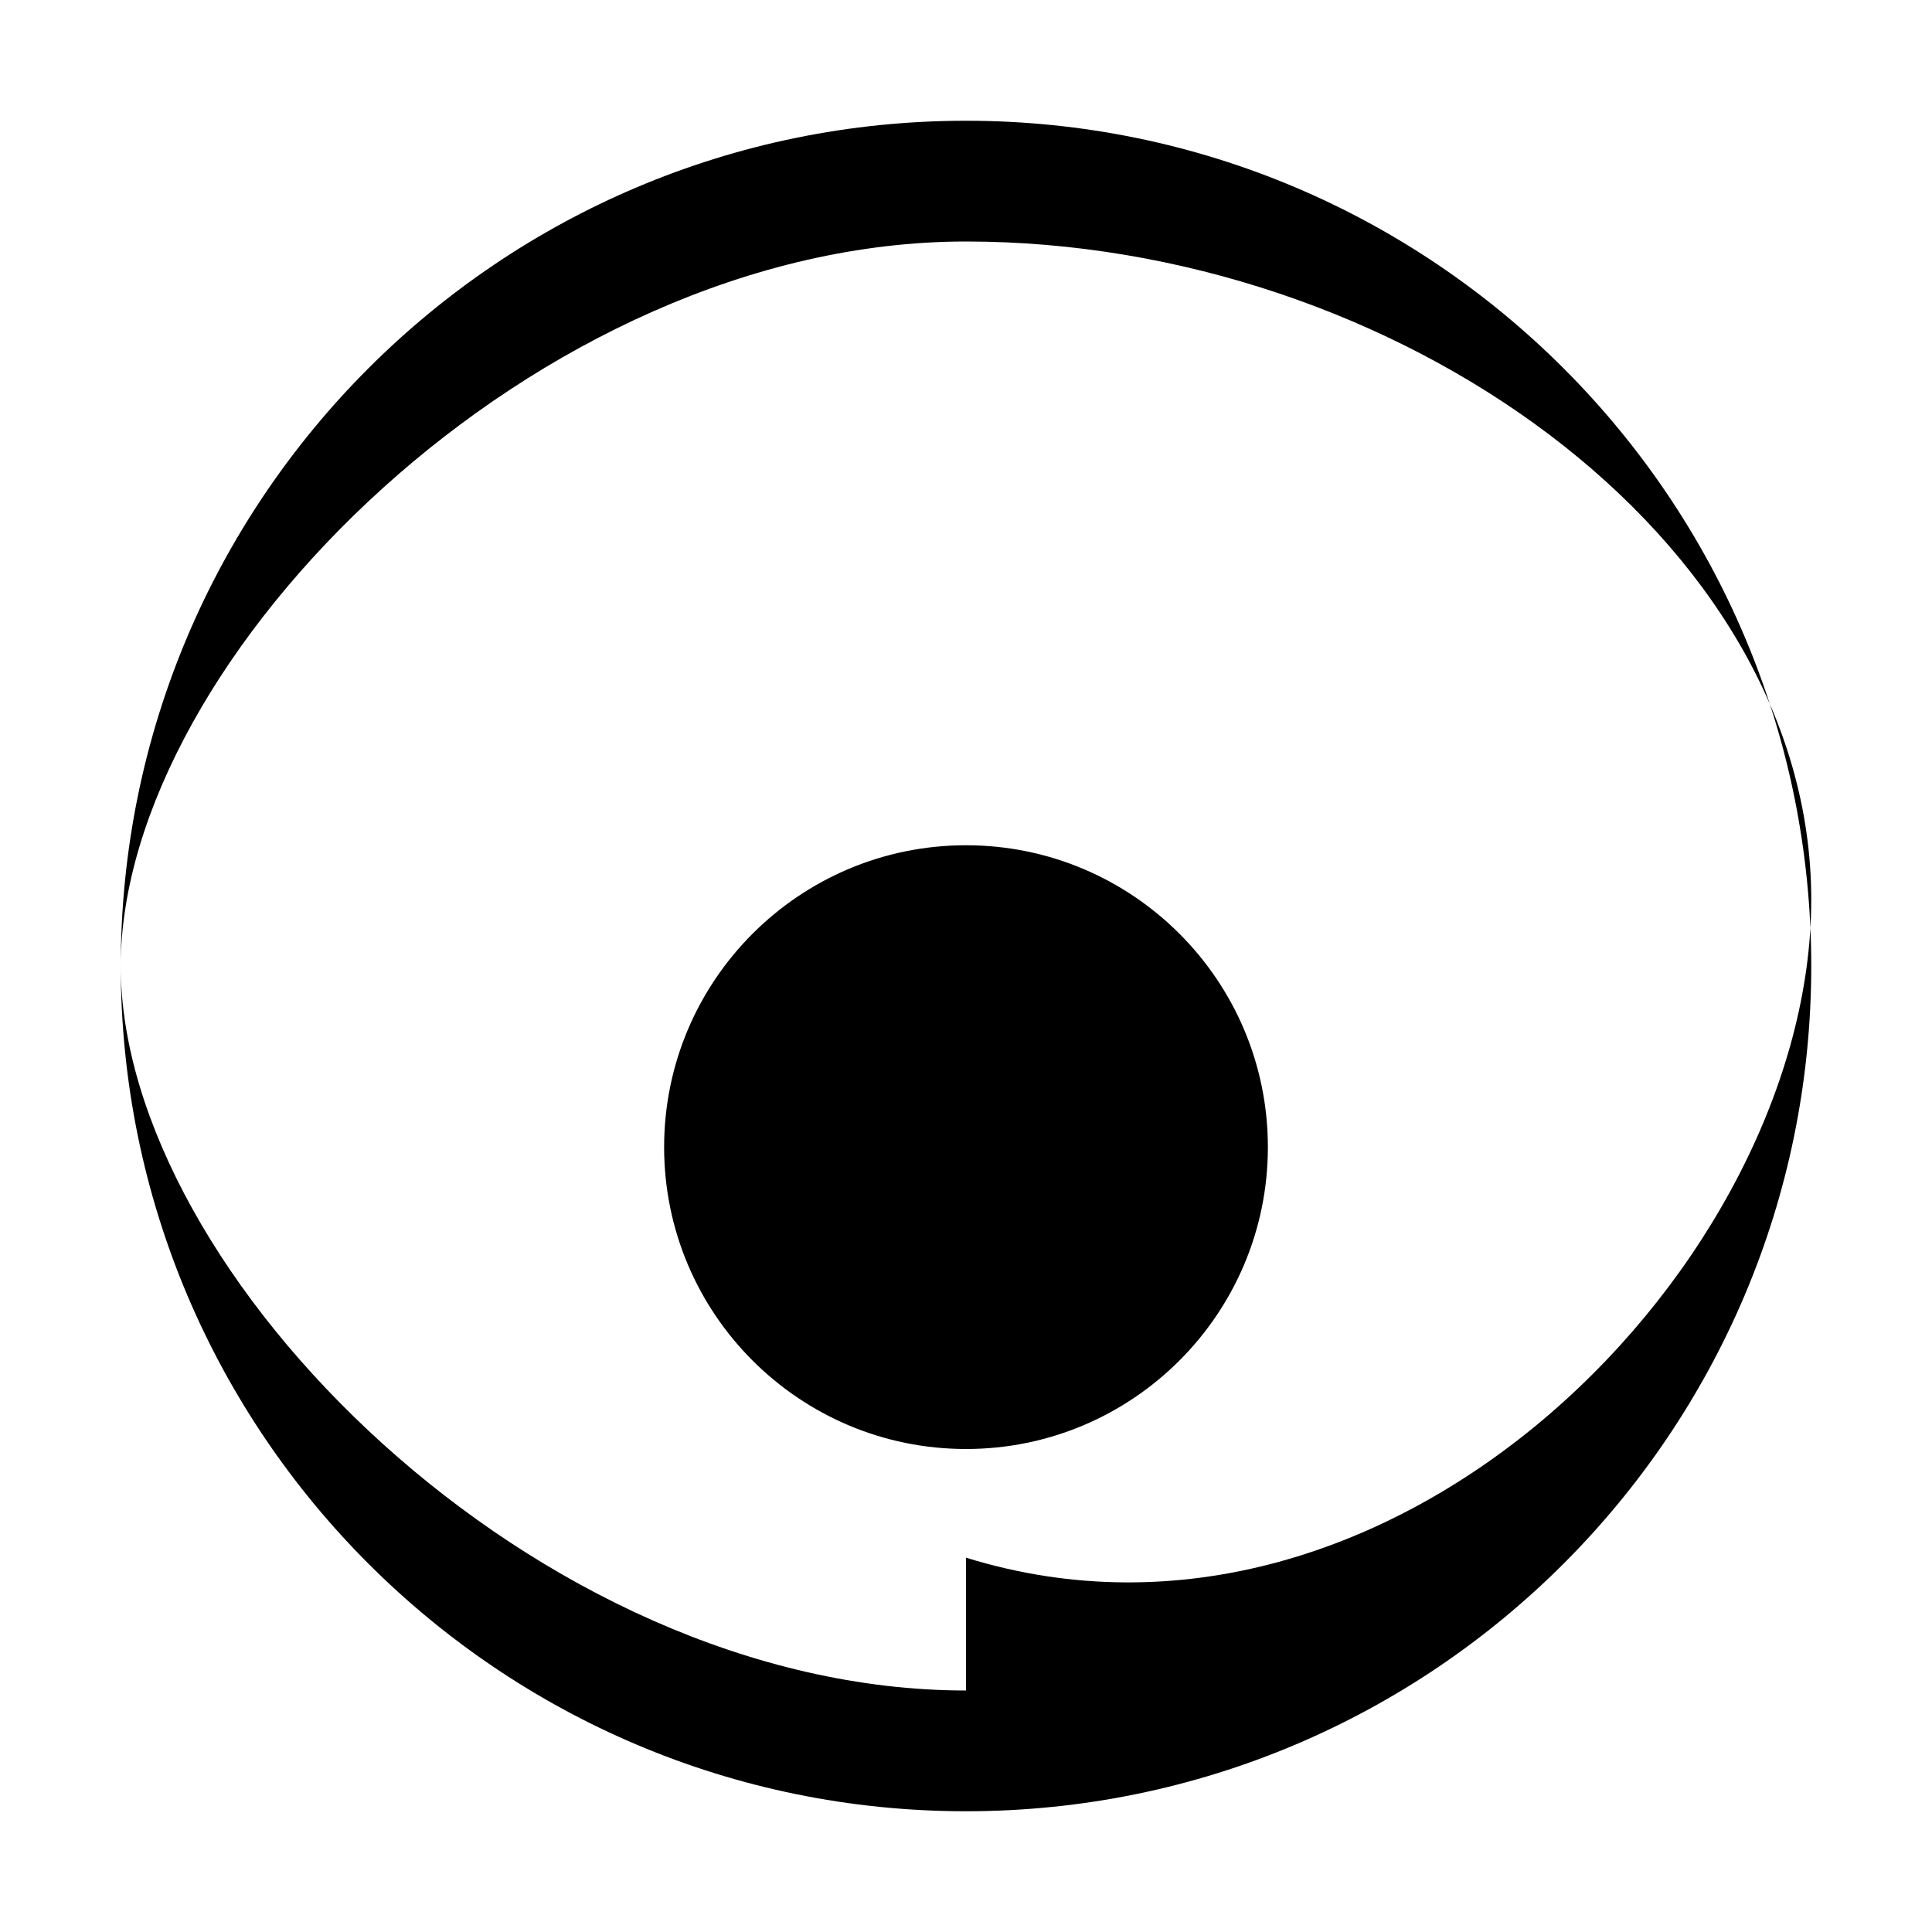
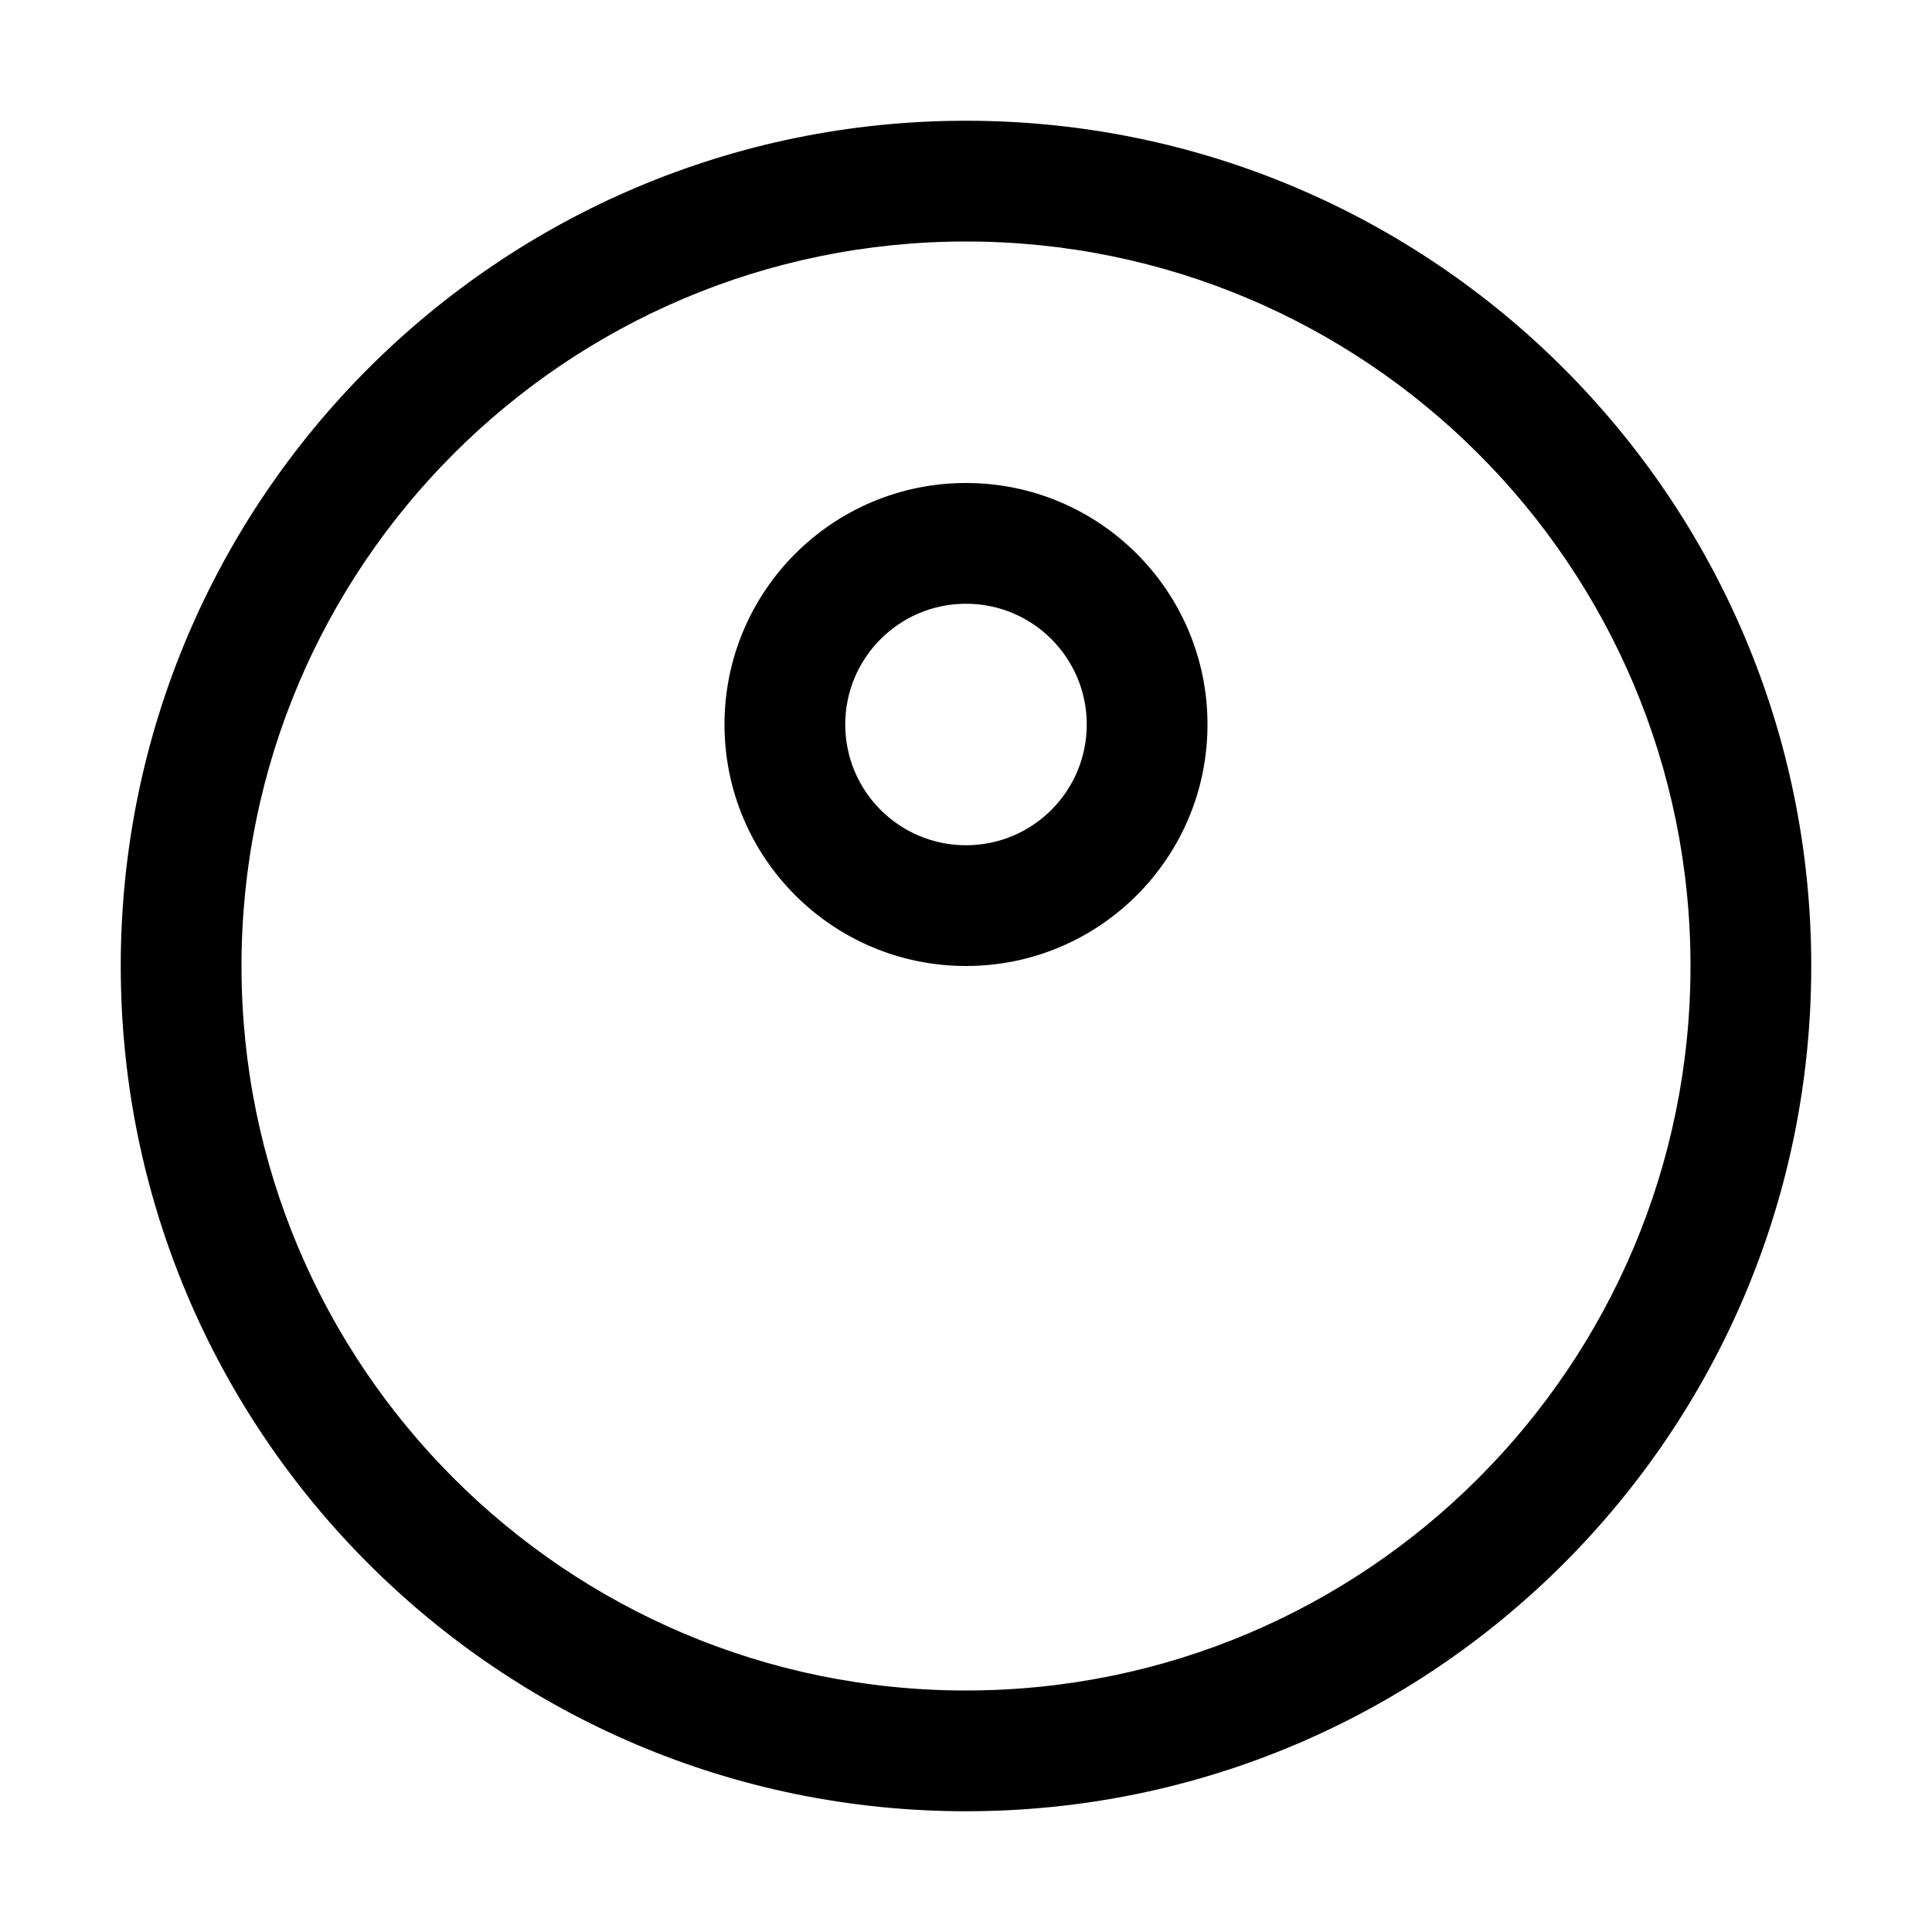
<svg xmlns="http://www.w3.org/2000/svg" viewBox="0 0 32 32">
-   <path d="M16 2C8.27 2 2 8.27 2 16s6.27 14 14 14 14-6.27 14-14S23.73 2 16 2zm0 26C8.9 28 2 21.1 2 16S8.9 4 16 4s14 4.9 14 10.9-6.9 13.1-14 10.9z" fill="currentColor" />
-   <path d="M16 14c-2.76 0-5 2.24-5 5s2.24 5 5 5 5-2.24 5-5-2.24-5-5-5z" fill="currentColor" />
+   <path d="M16 2C8.27 2 2 8.27 2 16s6.27 14 14 14 14-6.27 14-14S23.73 2 16 2zm0 26c-6.627 0-12-5.373-12-12s5.373-12 12-12 12 5.373 12 12-5.373 12-12 12z" fill="currentColor" />
+   <path d="M16 8c-2.209 0-4 1.791-4 4s1.791 4 4 4 4-1.791 4-4-1.791-4-4-4zm0 6c-1.105 0-2-0.895-2-2s0.895-2 2-2 2 0.895 2 2-0.895 2-2 2z" fill="currentColor" />
</svg>
